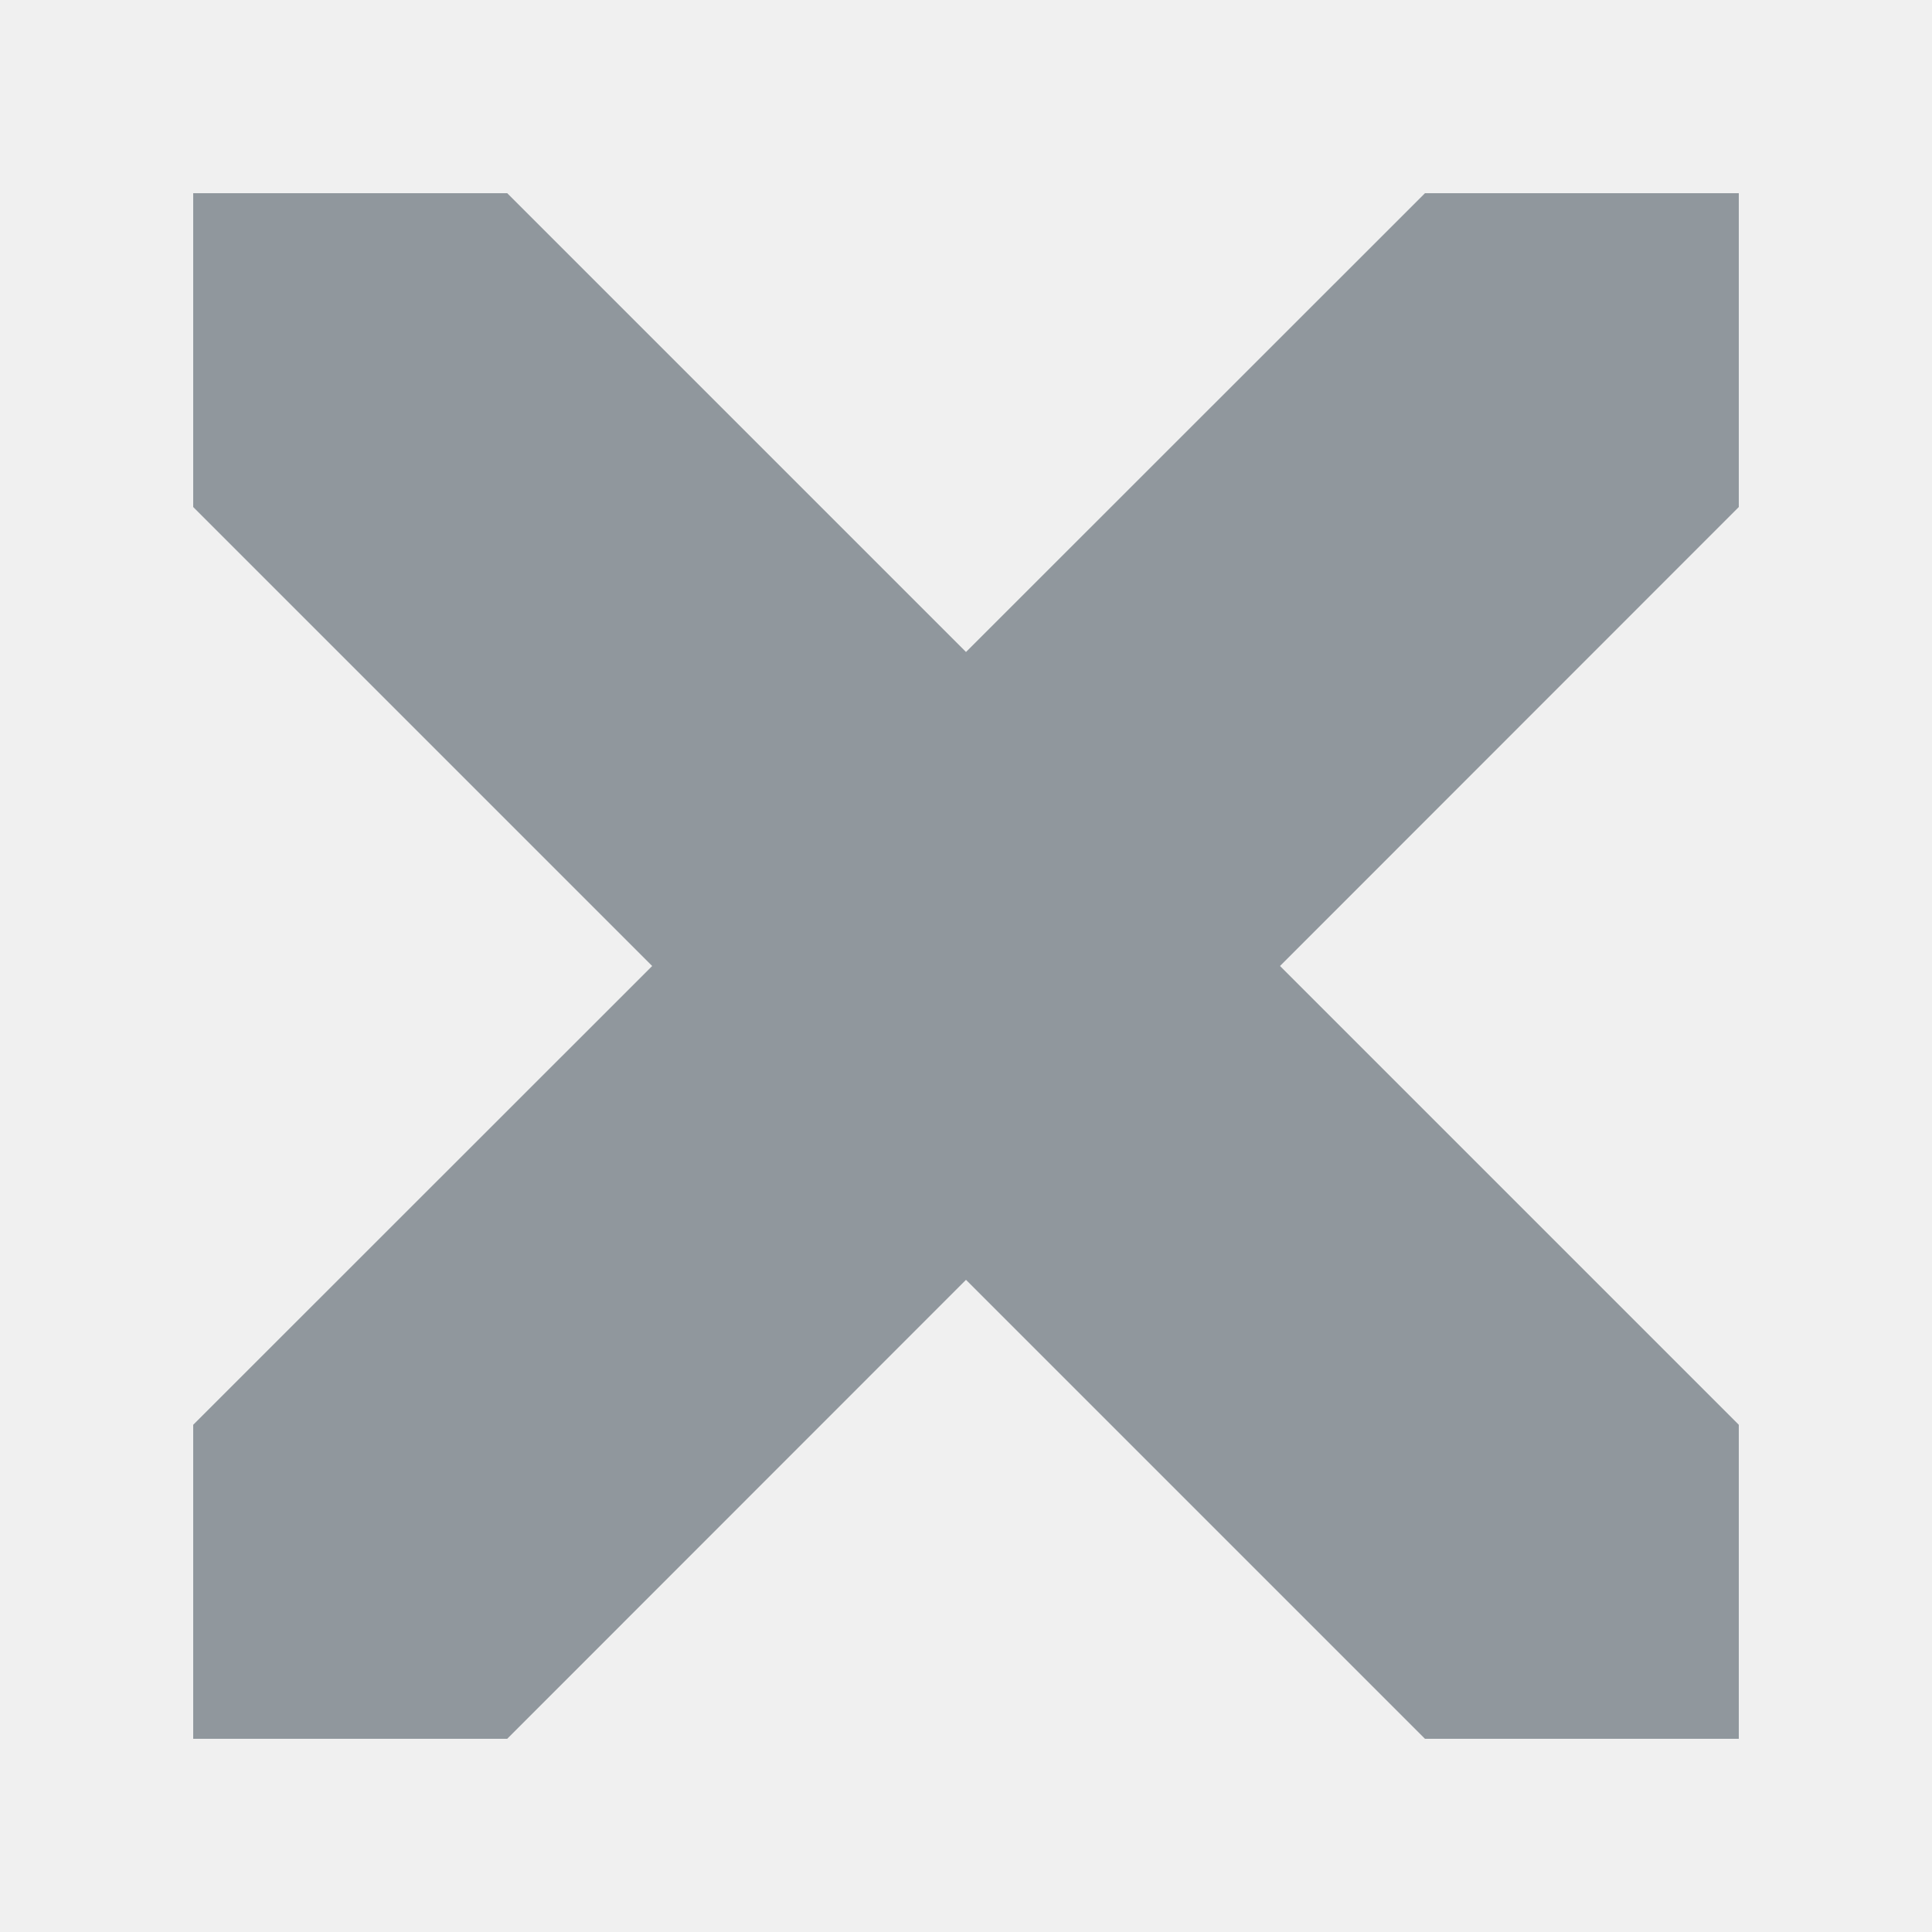
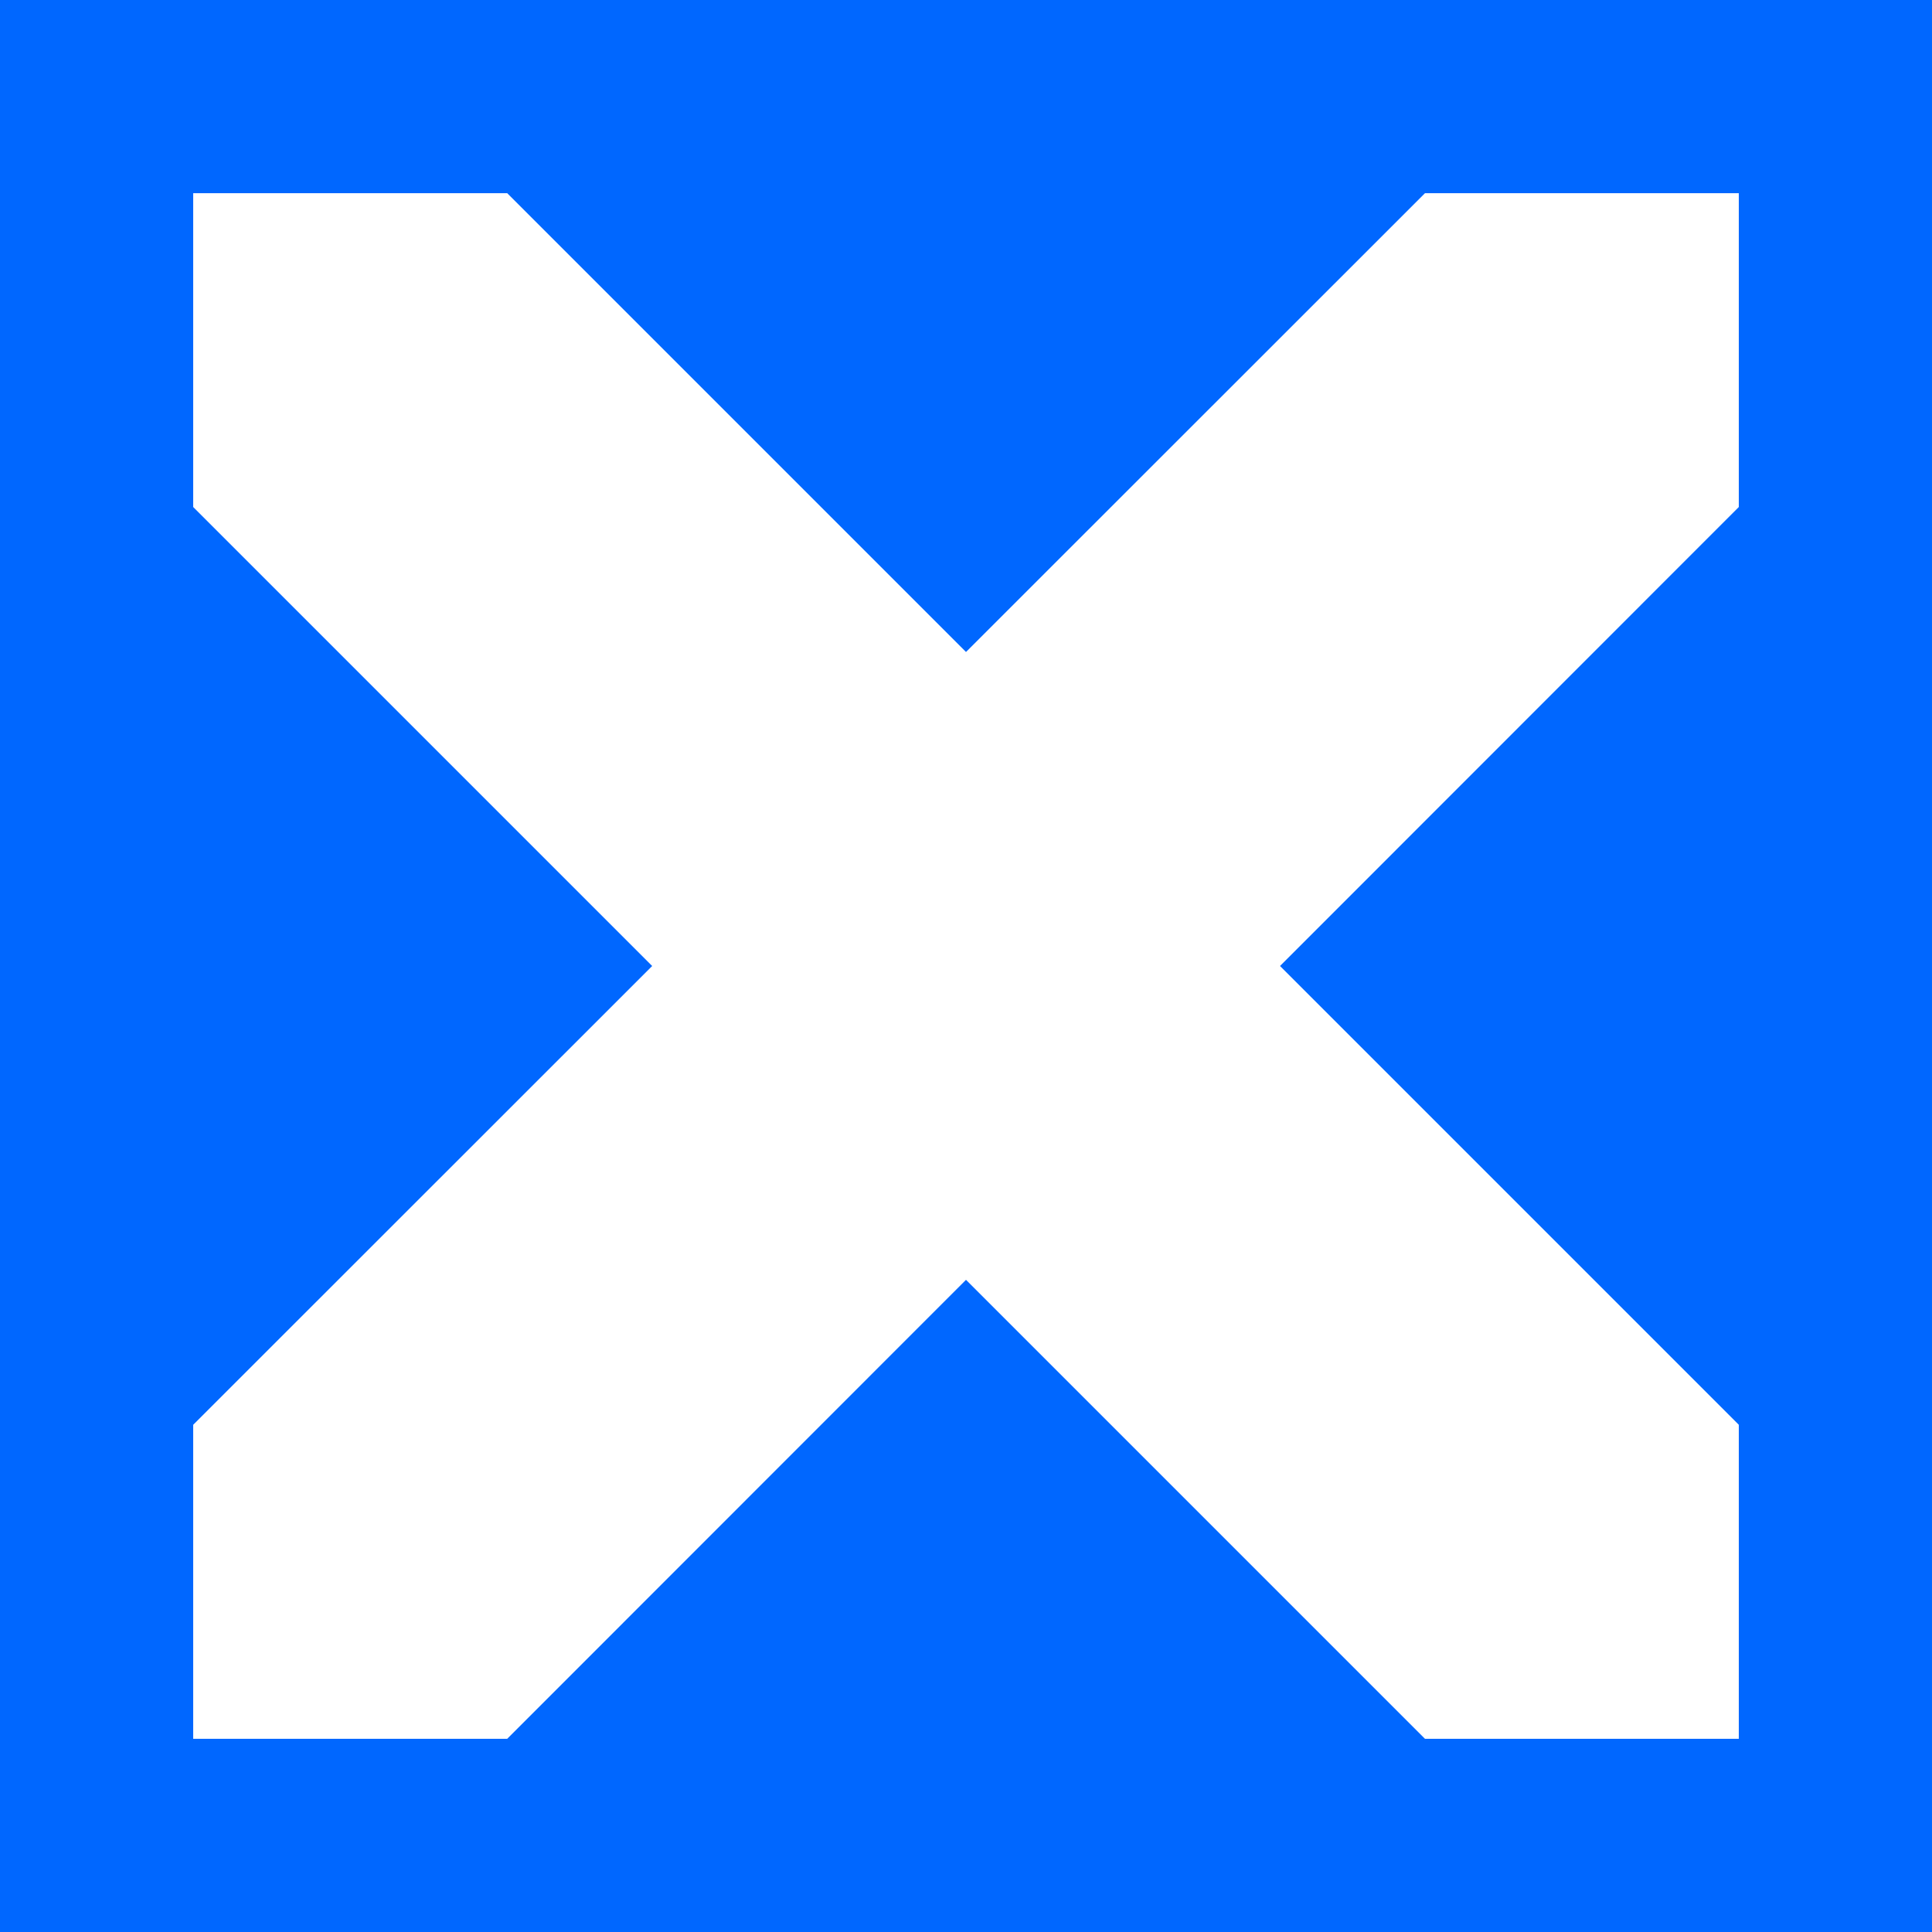
- <svg xmlns="http://www.w3.org/2000/svg" width="30px" height="30px" viewBox="0 0 30 30" version="1.1">
-   <defs />
+ <svg xmlns="http://www.w3.org/2000/svg" width="30px" height="30px" viewBox="0 0 30 30" version="1.1" id="svg11">
+   <defs id="defs6" />
+   <rect id="rect17" width="30" height="30" x="0" y="0" style="fill:#0067ff;stroke-width:0.856" />
  <g id="disabled-Mac" stroke="none" stroke-width="1" fill="none" fill-rule="evenodd">
-     <g id="NUXEO-X" transform="translate(3, 3)" fill="#90979D" fill-rule="nonzero">
-       <polygon id="Shape" points="0 0 0 4.873 7.127 12 0 19.124 0 24 4.876 24 12 16.873 19.127 24 24 24 24 19.124 16.876 12 24 4.873 24 0 19.127 0 12 7.124 4.876 0" />
+     <g id="NUXEO-X" transform="translate(3, 3)" fill="#90979D" fill-rule="nonzero" style="fill:#ffffff;fill-opacity:1">
+       <polygon id="Shape" points="0 0 0 4.873 7.127 12 0 19.124 0 24 4.876 24 12 16.873 19.127 24 24 24 24 19.124 16.876 12 24 4.873 24 0 19.127 0 12 7.124 4.876 0" style="fill:#ffffff;fill-opacity:1" />
    </g>
  </g>
</svg>
